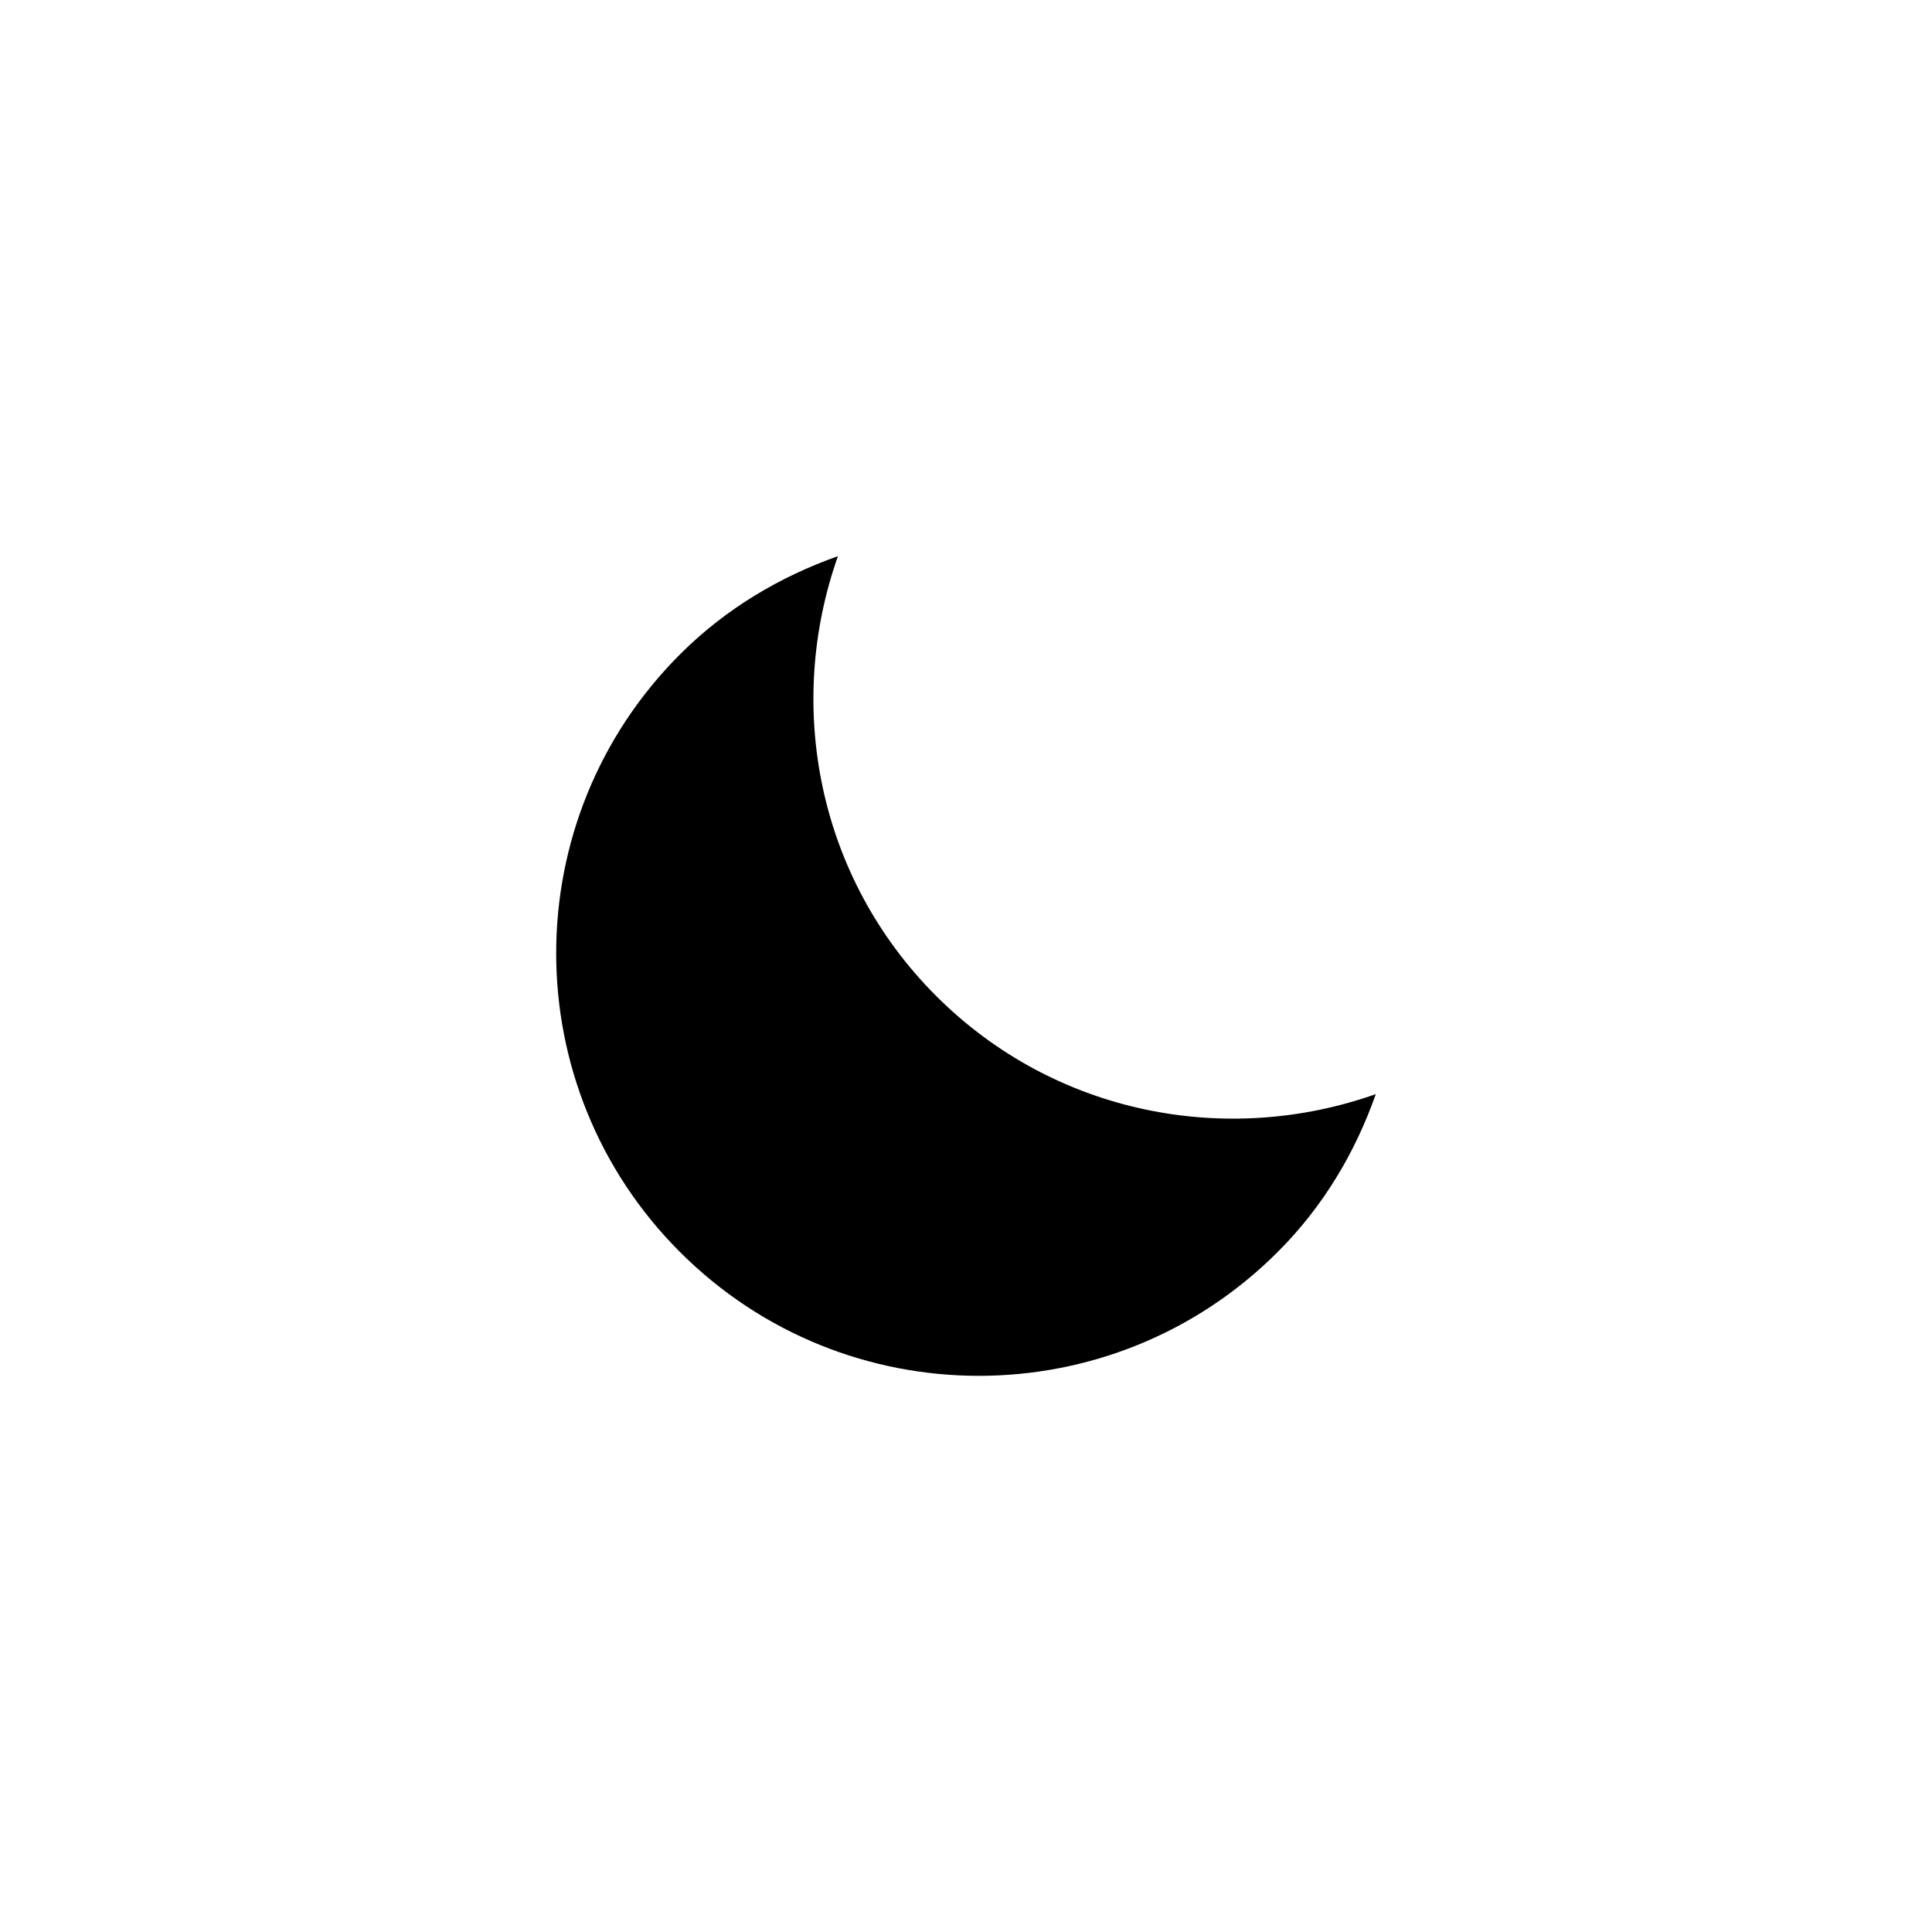
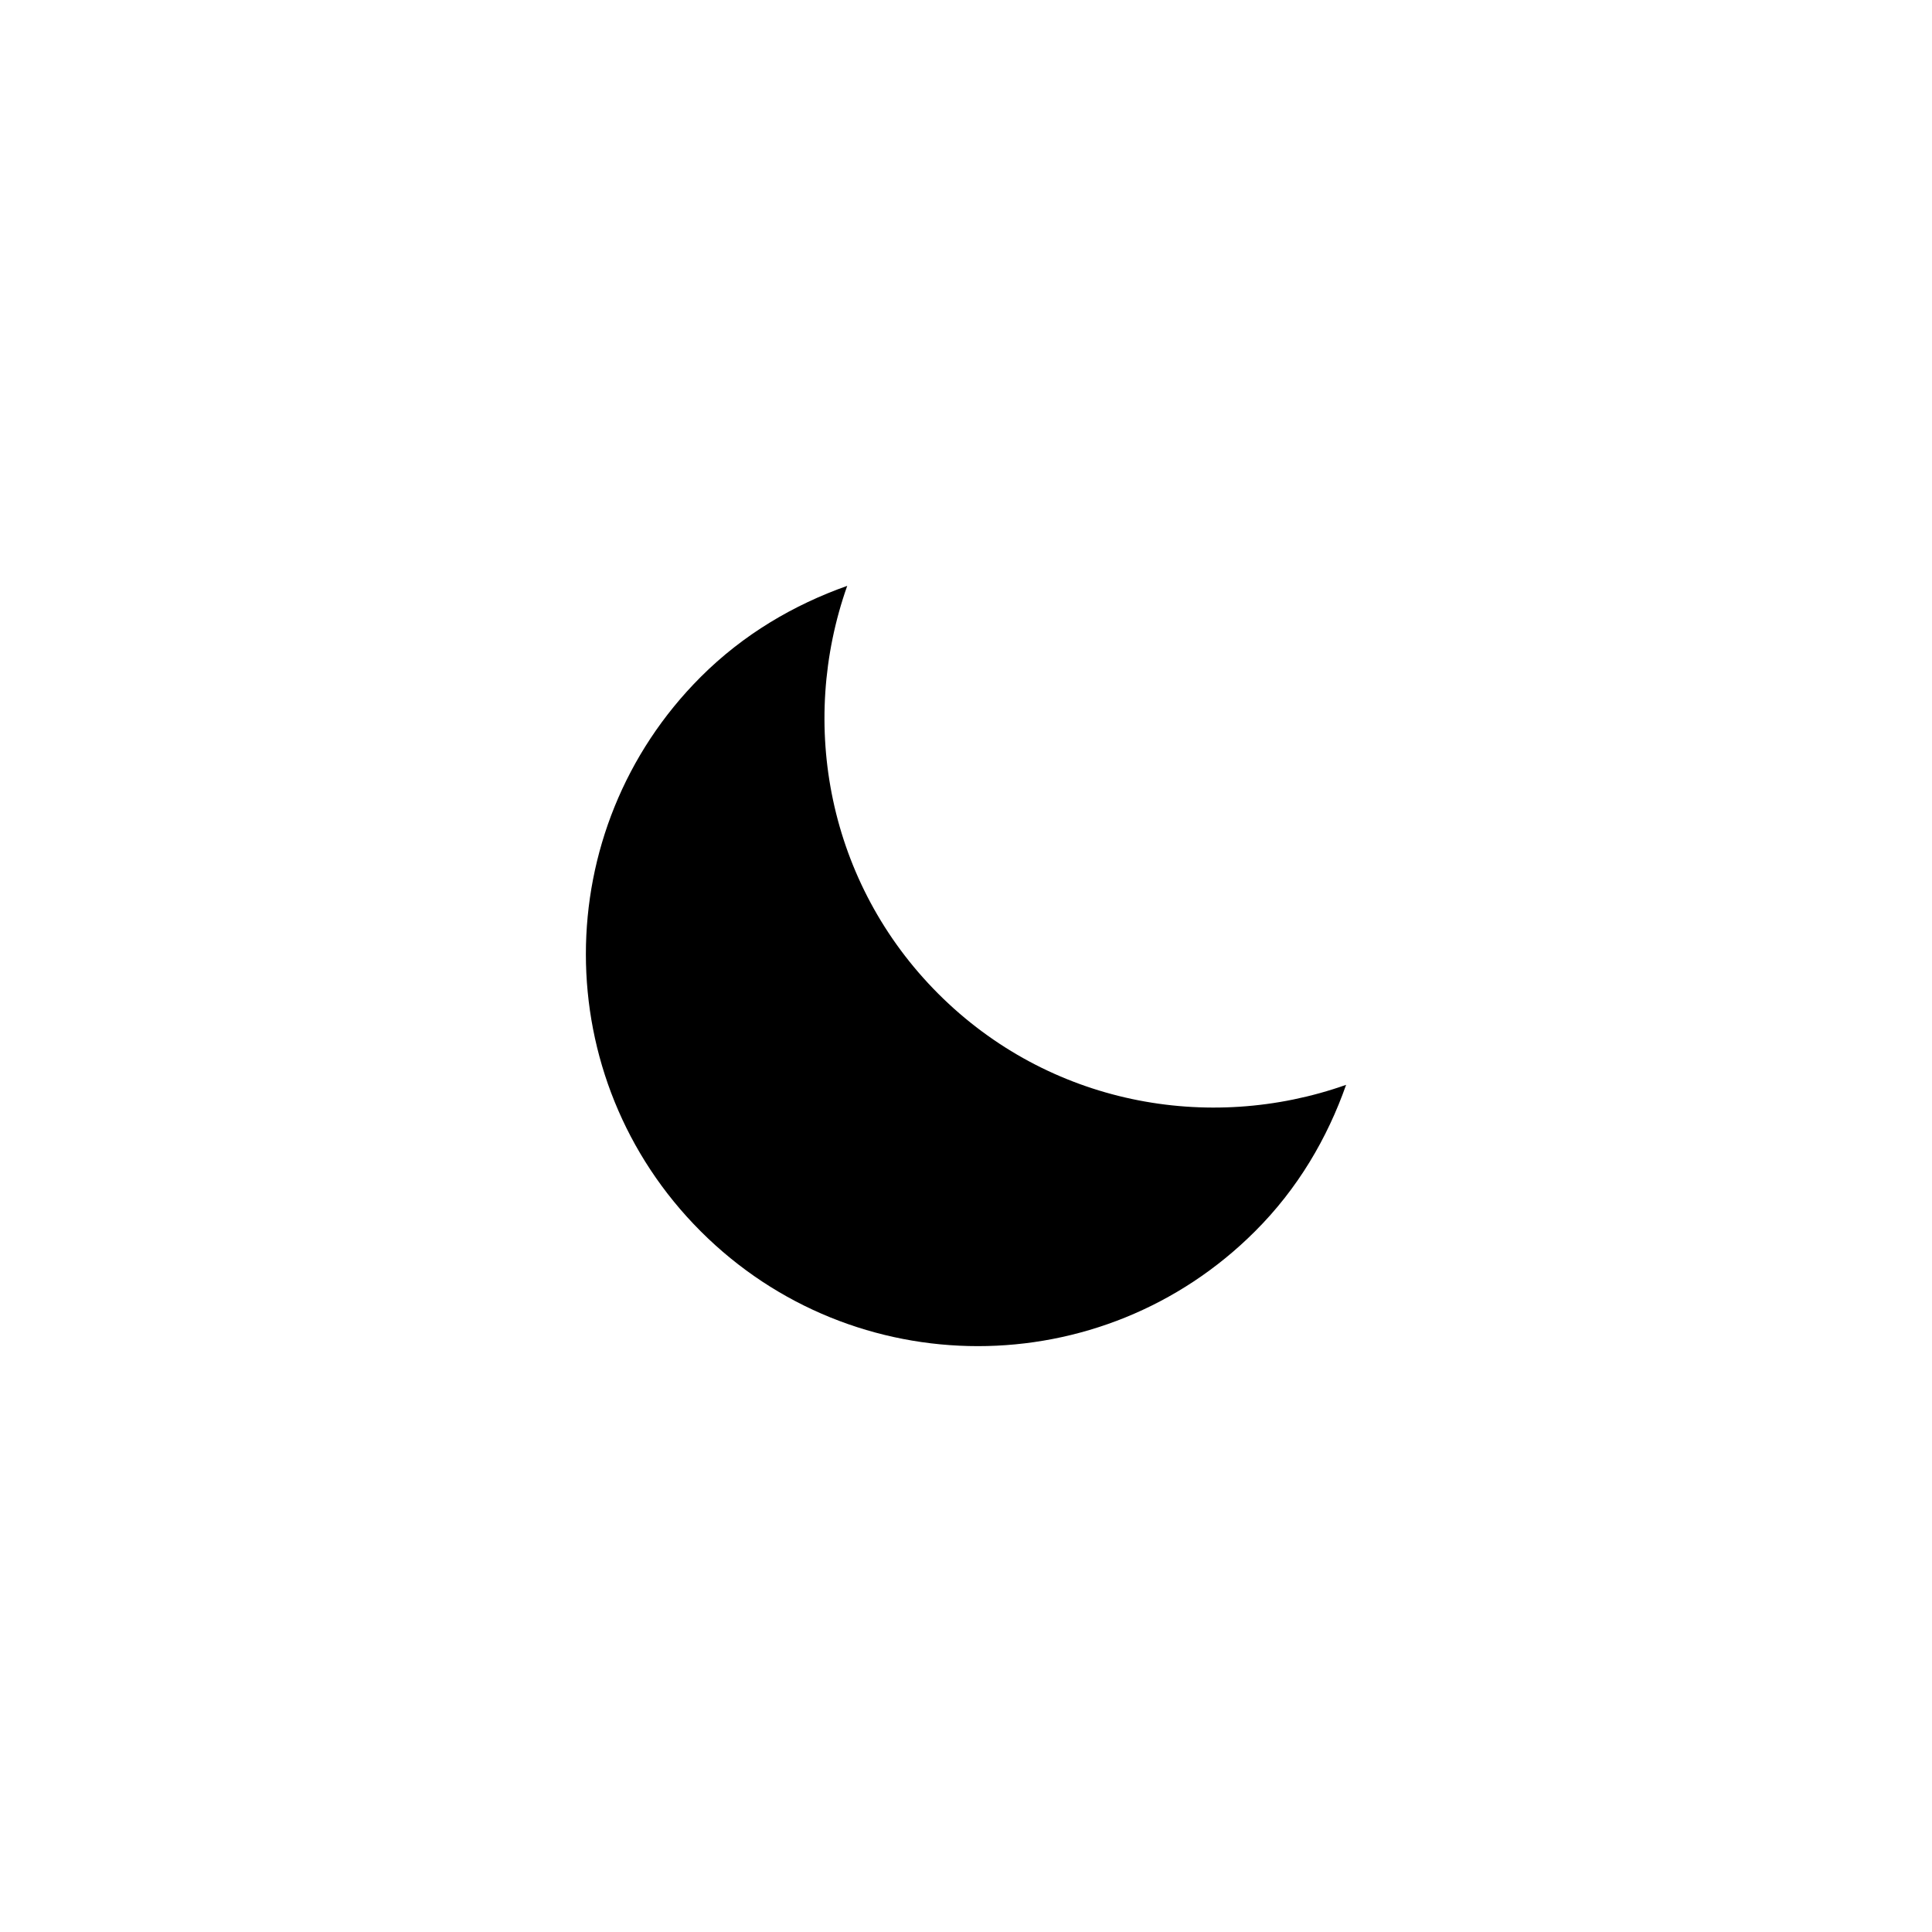
- <svg xmlns="http://www.w3.org/2000/svg" version="1.1" id="Layer_1" x="0px" y="0px" width="512px" height="512px" viewBox="0 0 512 512" enable-background="new 0 0 512 512" xml:space="preserve">
+ <svg xmlns="http://www.w3.org/2000/svg" version="1.1" id="Layer_1" x="0px" y="0px" width="552" height="552" viewBox="0 0 552 552" enable-background="new 0 0 512 512" xml:space="preserve">
+   <defs id="defs7" />
  <style id="current-color-scheme" />
-   <path class="ColorScheme-Text" id="hint-apply-color-scheme" fill-rule="evenodd" clip-rule="evenodd" fill="currentColor" d="M248.082,263.932c-31.52-31.542-39.979-77.105-26.02-116.542  c-15.25,5.395-29.668,13.833-41.854,26.02c-43.751,43.75-43.751,114.667,0,158.395c43.729,43.73,114.625,43.752,158.374,0  c12.229-12.186,20.646-26.604,26.021-41.854C325.188,303.91,279.604,295.451,248.082,263.932z" />
+   <path class="ColorScheme-Text" id="hint-apply-color-scheme" fill-rule="evenodd" clip-rule="evenodd" fill="currentColor" d="m 268.082,283.932 c -31.52,-31.542 -39.979,-77.105 -26.02,-116.542 -15.25,5.395 -29.668,13.833 -41.854,26.02 -43.751,43.75 -43.751,114.667 0,158.395 43.729,43.73 114.625,43.752 158.374,0 12.229,-12.186 20.646,-26.604 26.021,-41.854 -39.415,13.959 -84.999,5.5 -116.521,-26.019 z" />
</svg>
